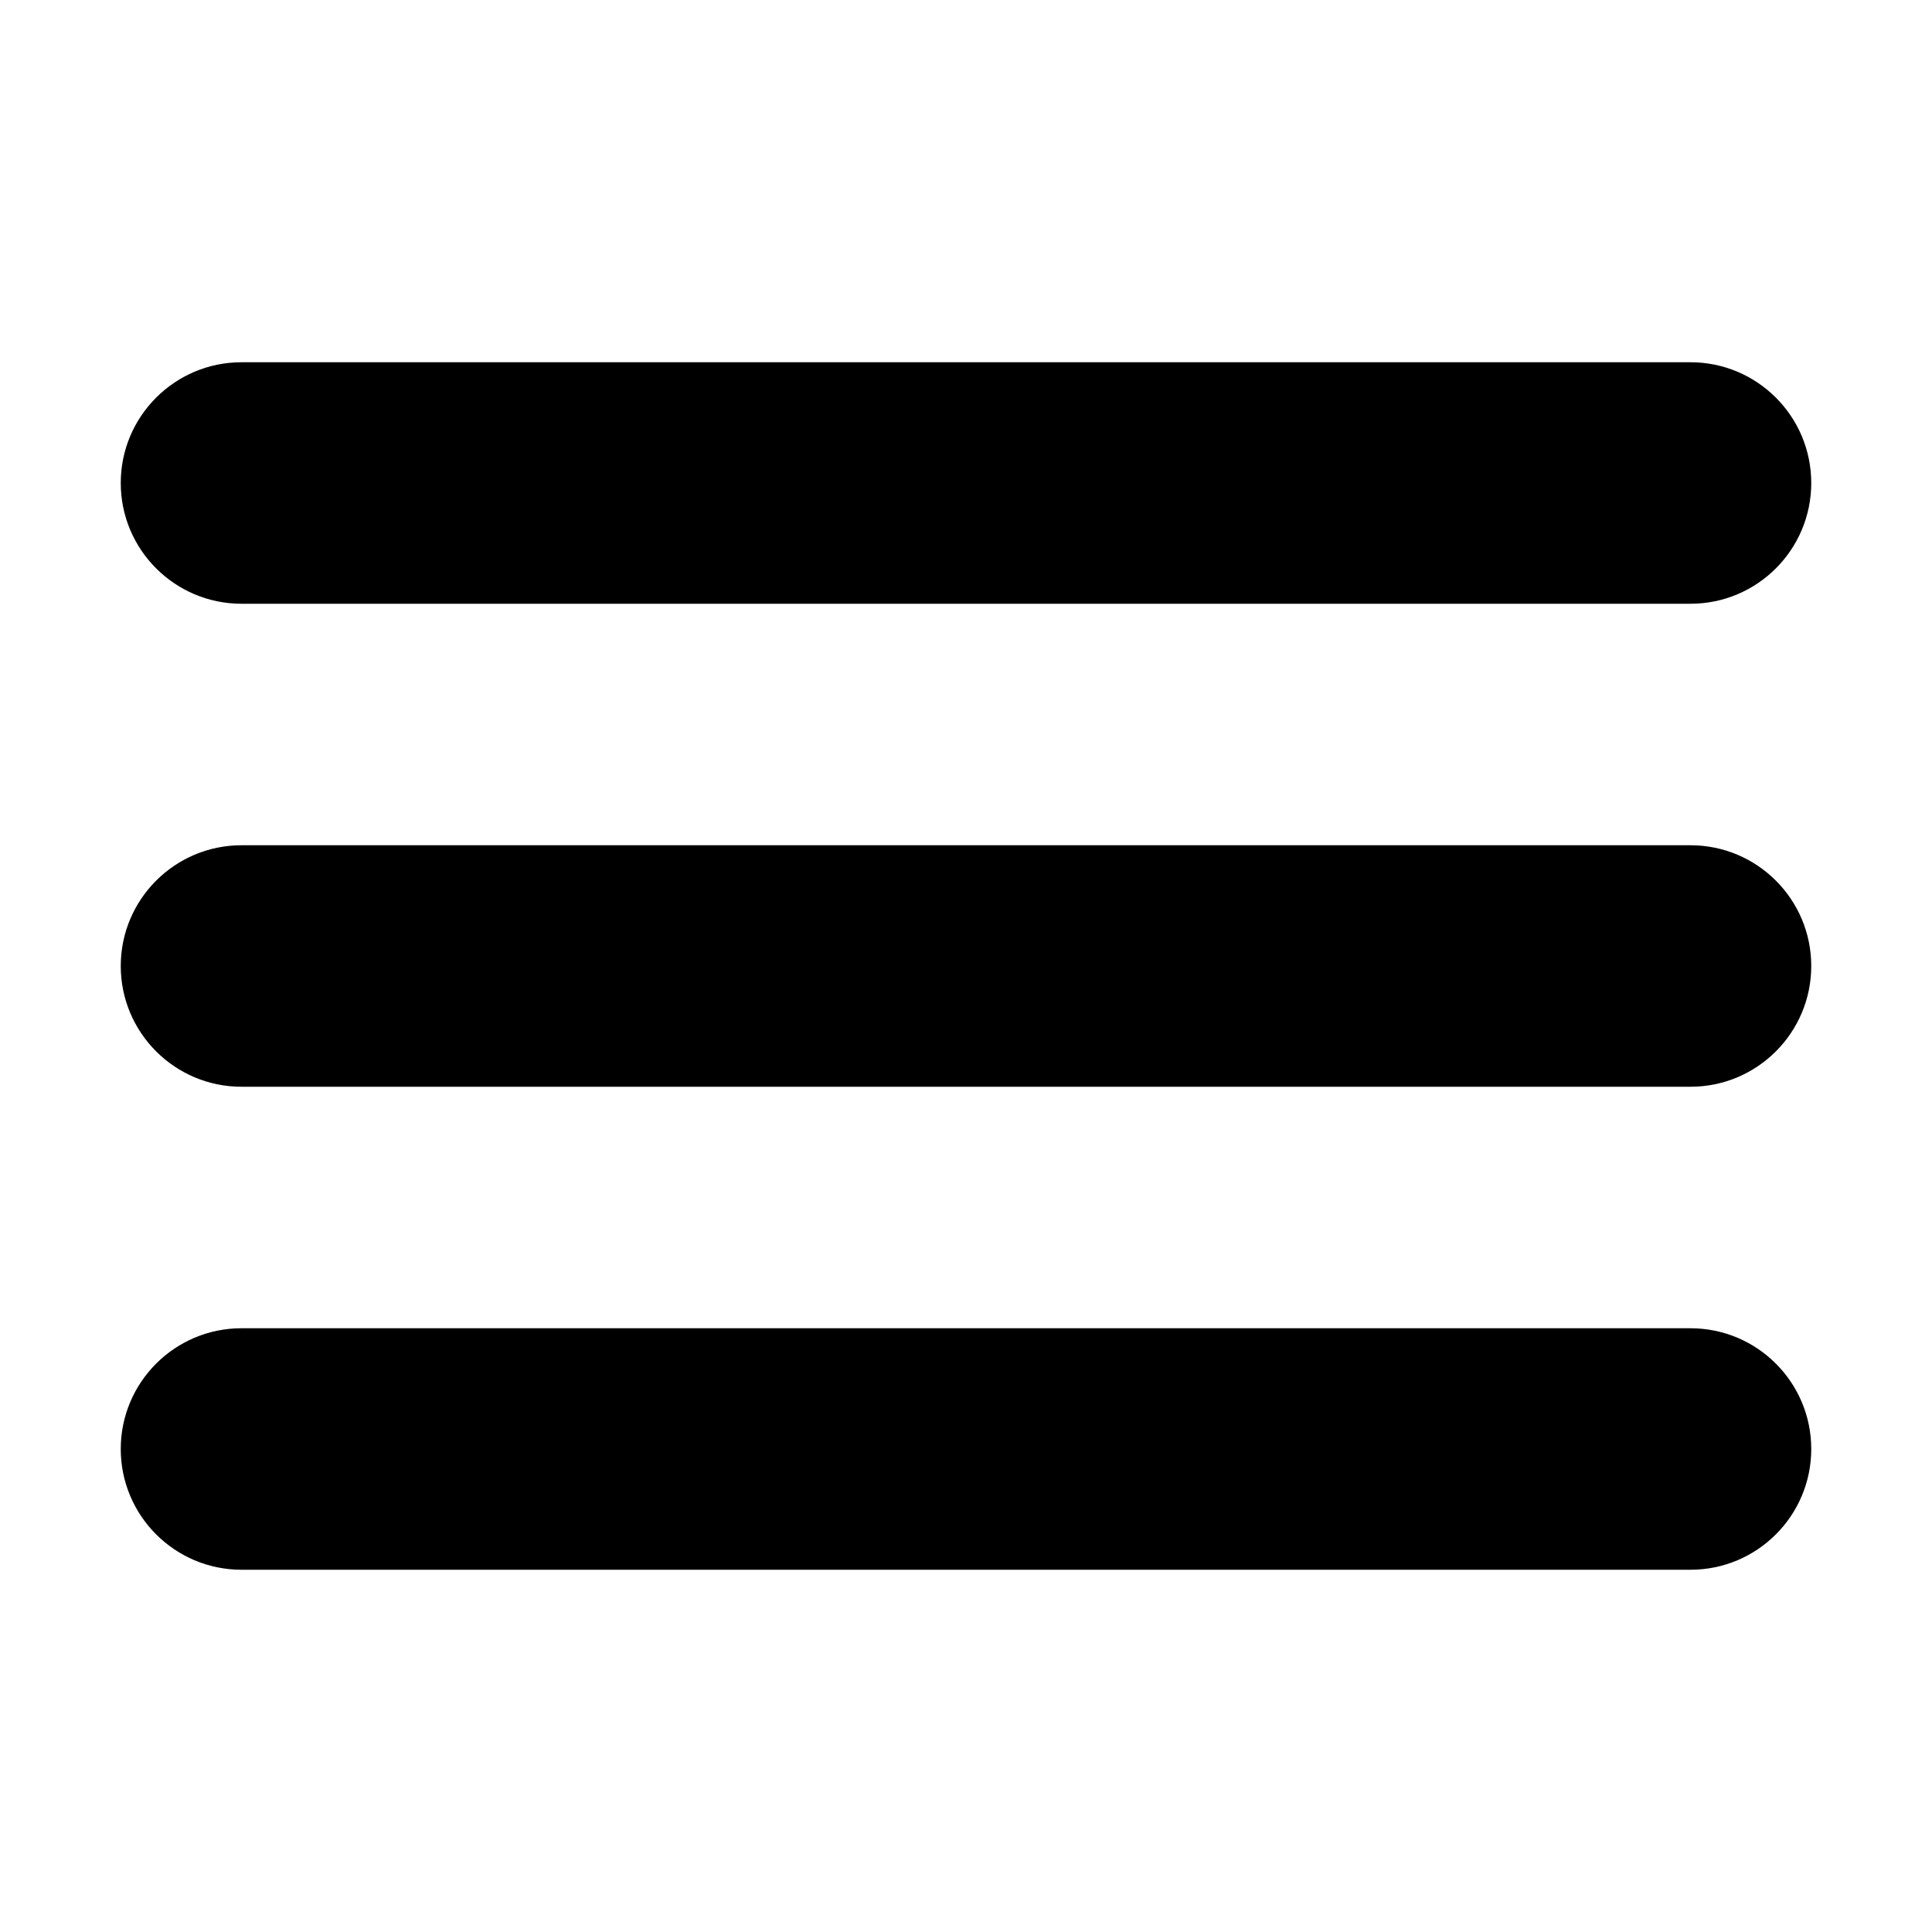
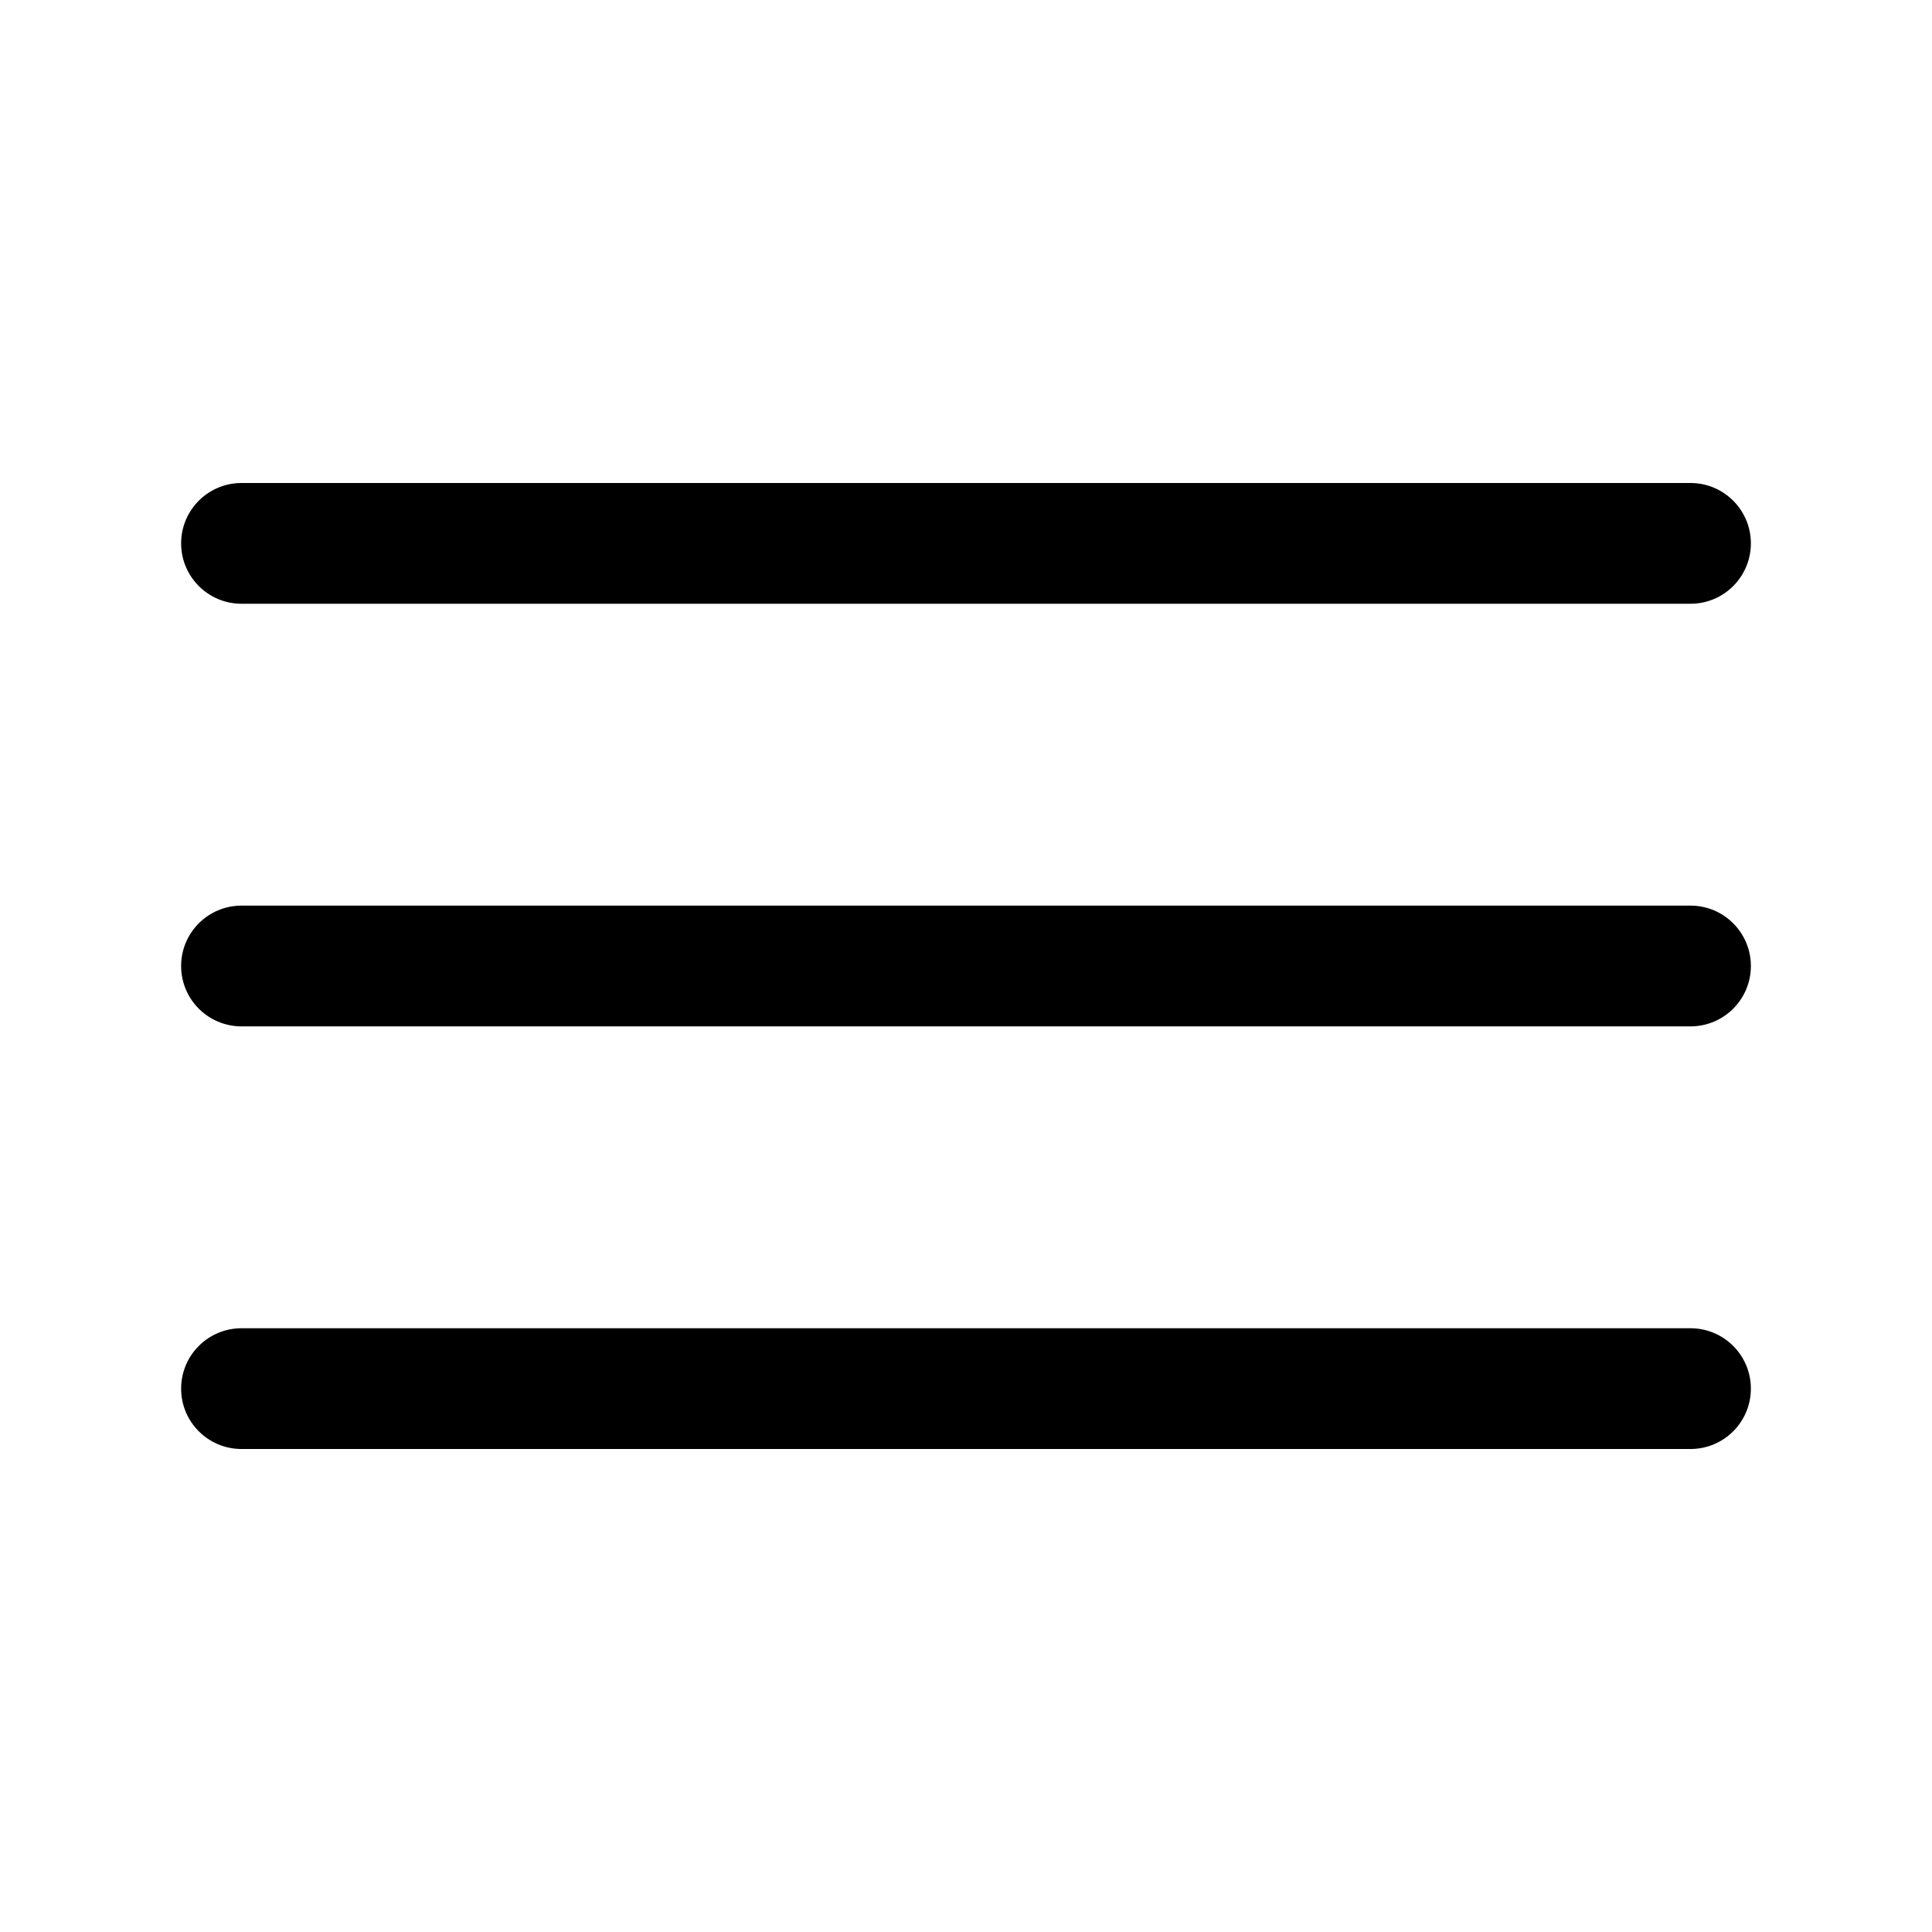
- <svg xmlns="http://www.w3.org/2000/svg" height="32px" id="Layer_1" style="enable-background:new 0 0 32 32;" version="1.1" viewBox="0 0 32 32" width="32px" xml:space="preserve">
-   <path d="M4,10h24c1.104,0,2-0.896,2-2s-0.896-2-2-2H4C2.896,6,2,6.896,2,8S2.896,10,4,10z M28,14H4c-1.104,0-2,0.896-2,2  s0.896,2,2,2h24c1.104,0,2-0.896,2-2S29.104,14,28,14z M28,22H4c-1.104,0-2,0.896-2,2s0.896,2,2,2h24c1.104,0,2-0.896,2-2  S29.104,22,28,22z" />
+ <svg xmlns="http://www.w3.org/2000/svg" viewBox="0 0 32 32">
+   <defs>
+     <style>.cls-1{fill:none;}</style>
+   </defs>
+   <g data-name="Layer 2" id="Layer_2">
+     <path d="M28,10H4A1,1,0,0,1,4,8H28a1,1,0,0,1,0,2Z" />
+     <path d="M28,17H4a1,1,0,0,1,0-2H28a1,1,0,0,1,0,2Z" />
+     <path d="M28,24H4a1,1,0,0,1,0-2H28a1,1,0,0,1,0,2Z" />
+   </g>
+   <g id="frame">
+     <rect class="cls-1" height="32" width="32" />
+   </g>
</svg>
